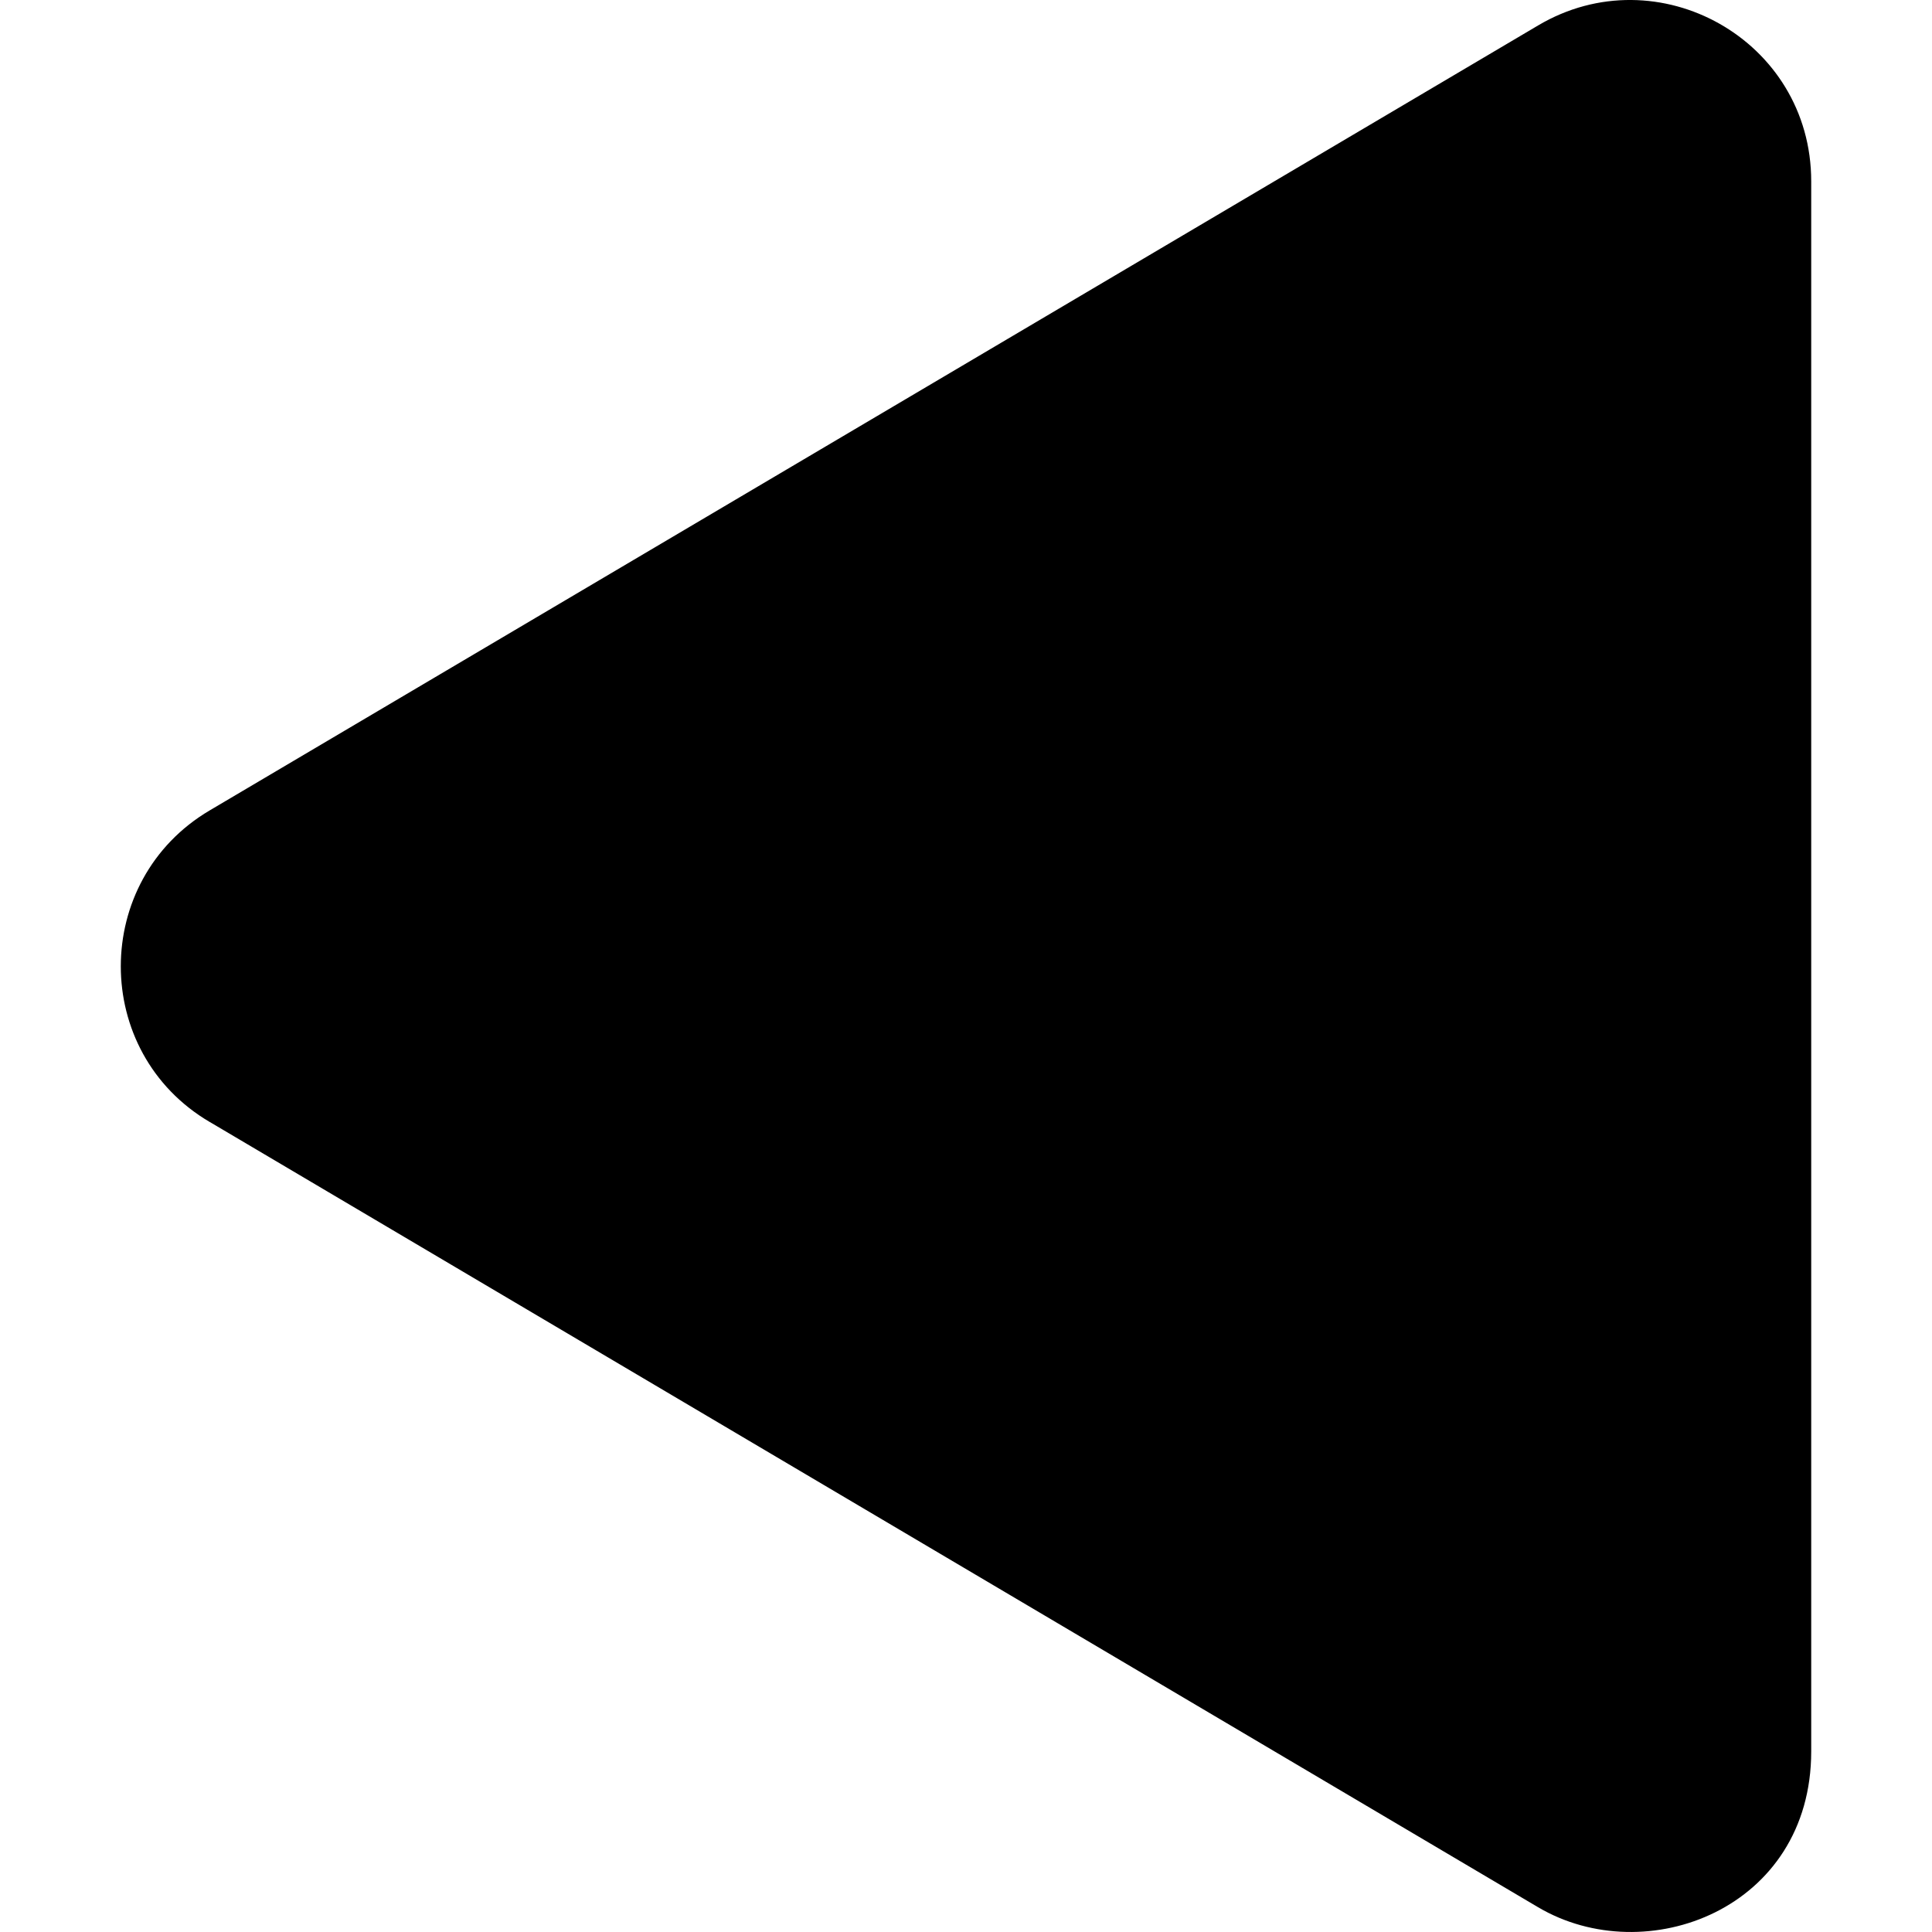
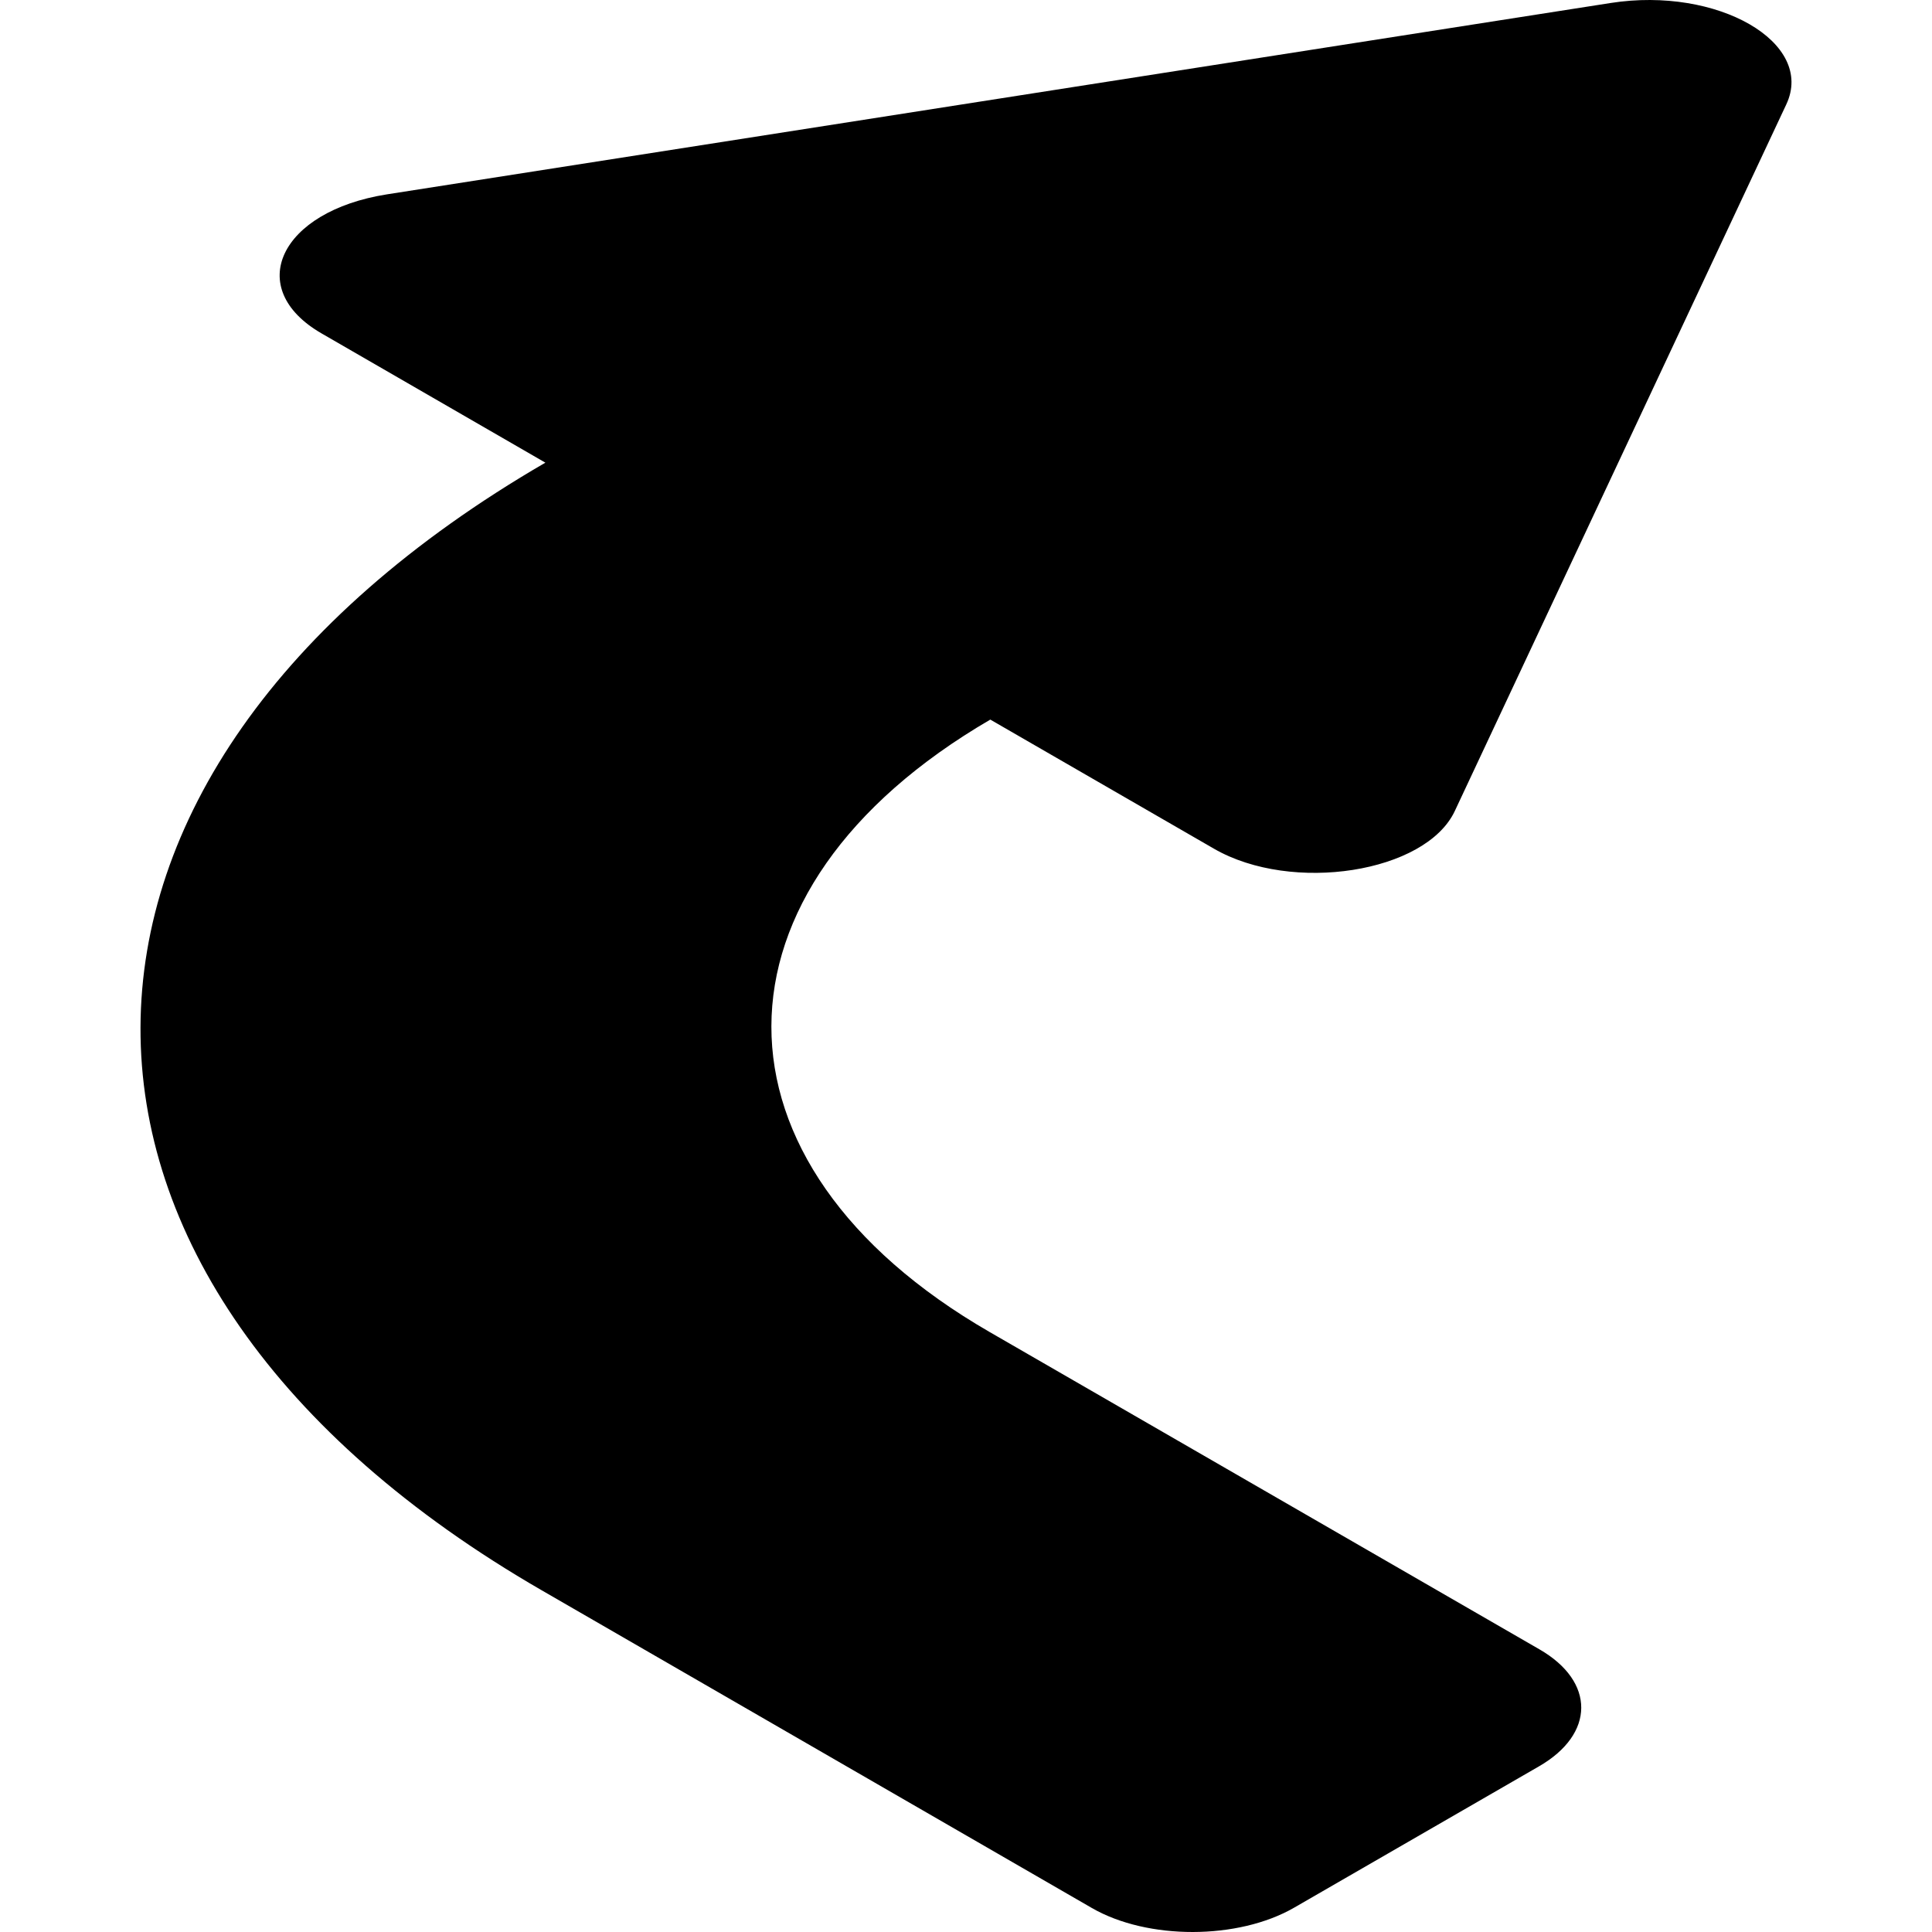
<svg xmlns="http://www.w3.org/2000/svg" viewBox="0 0 512 512">
-   <path fill="currentColor" d="M55.6,297.34l352,208.09c28.6,16.9,72.39.5,72.39-41.3V48.05c0-37.5-40.69-60.1-72.39-41.3l-352,208c-31.4,18.5-31.5,64.1,0,82.6Z" />
+   <path fill="currentColor" d="M102.51,51.51,426.85.79c28.37-4.43,54.23,10.49,46.54,26.87L385.54,214.92c-7.68,16.38-43.14,21.93-63.82,10l-59.28-34.22c-77.23,45-77.41,117.7-.19,162.29L408,437.11c14.79,8.54,14.72,22.43-.17,31L343,505.53c-14.86,8.59-38.89,8.63-53.66.1L143.6,421.47C1.37,339.35,1.88,205.41,144.53,122.61L85.22,88.36C64.53,76.42,74.14,56,102.51,51.51Z" />
</svg>
